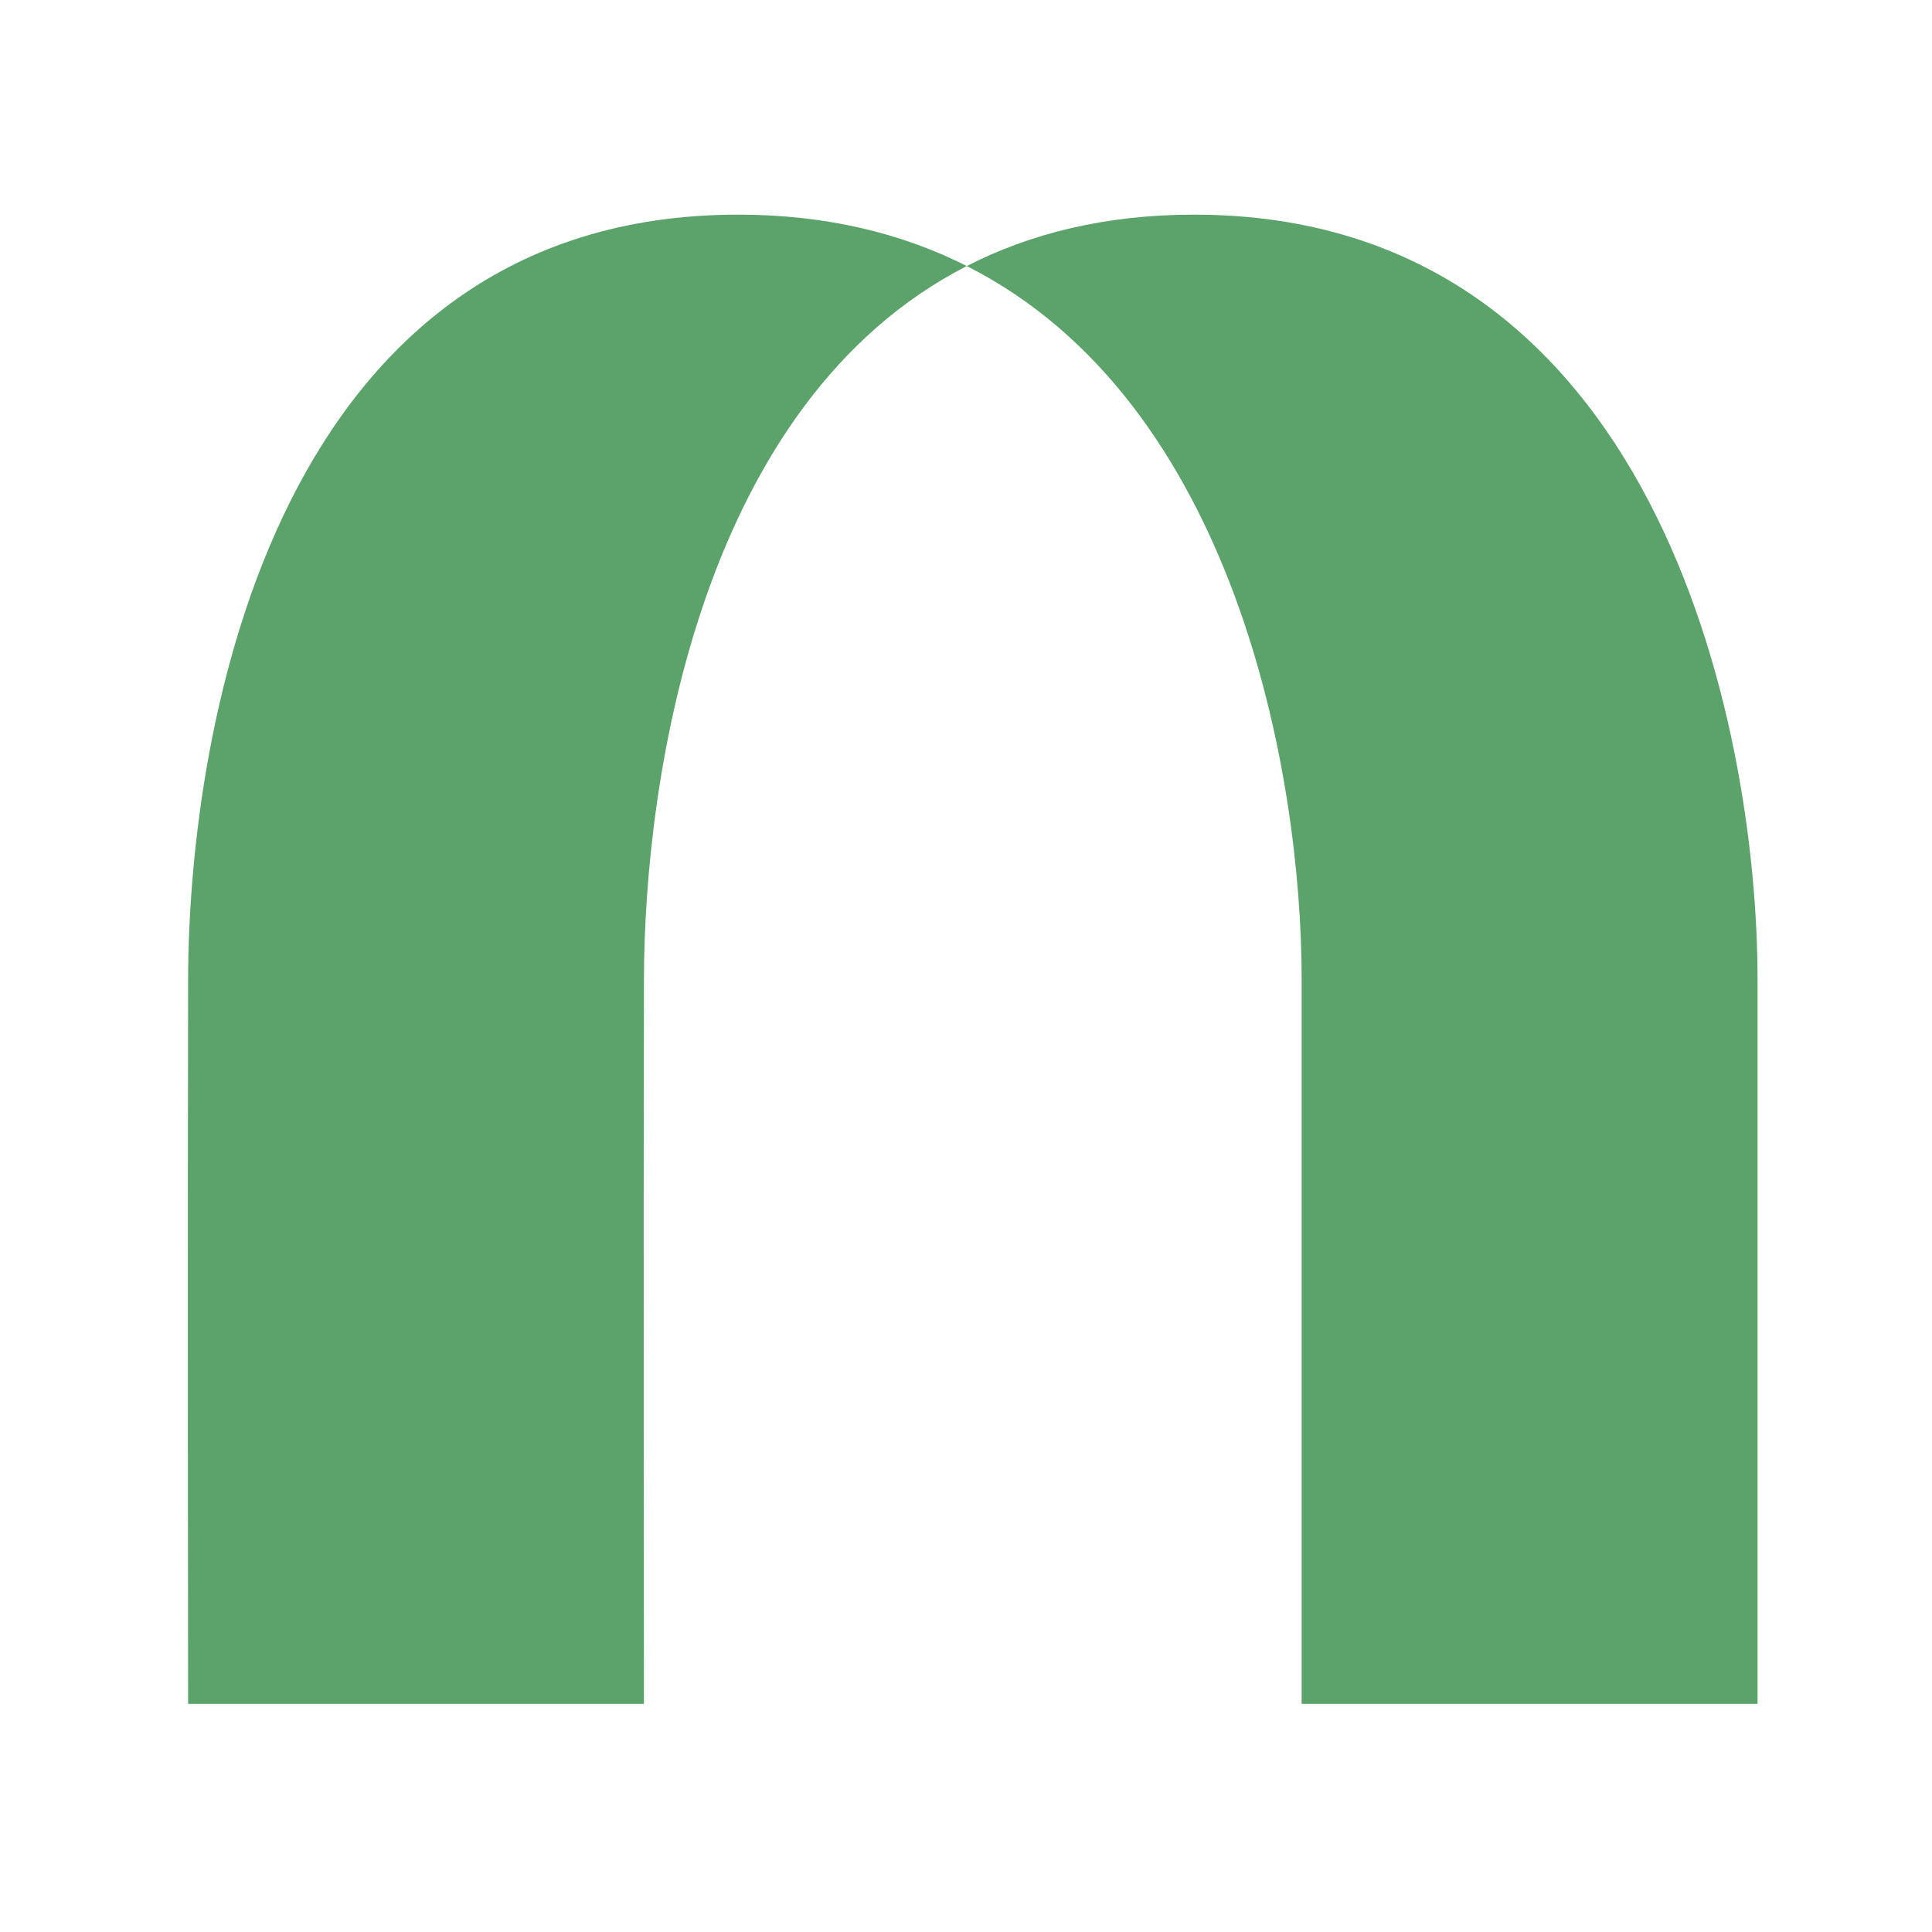
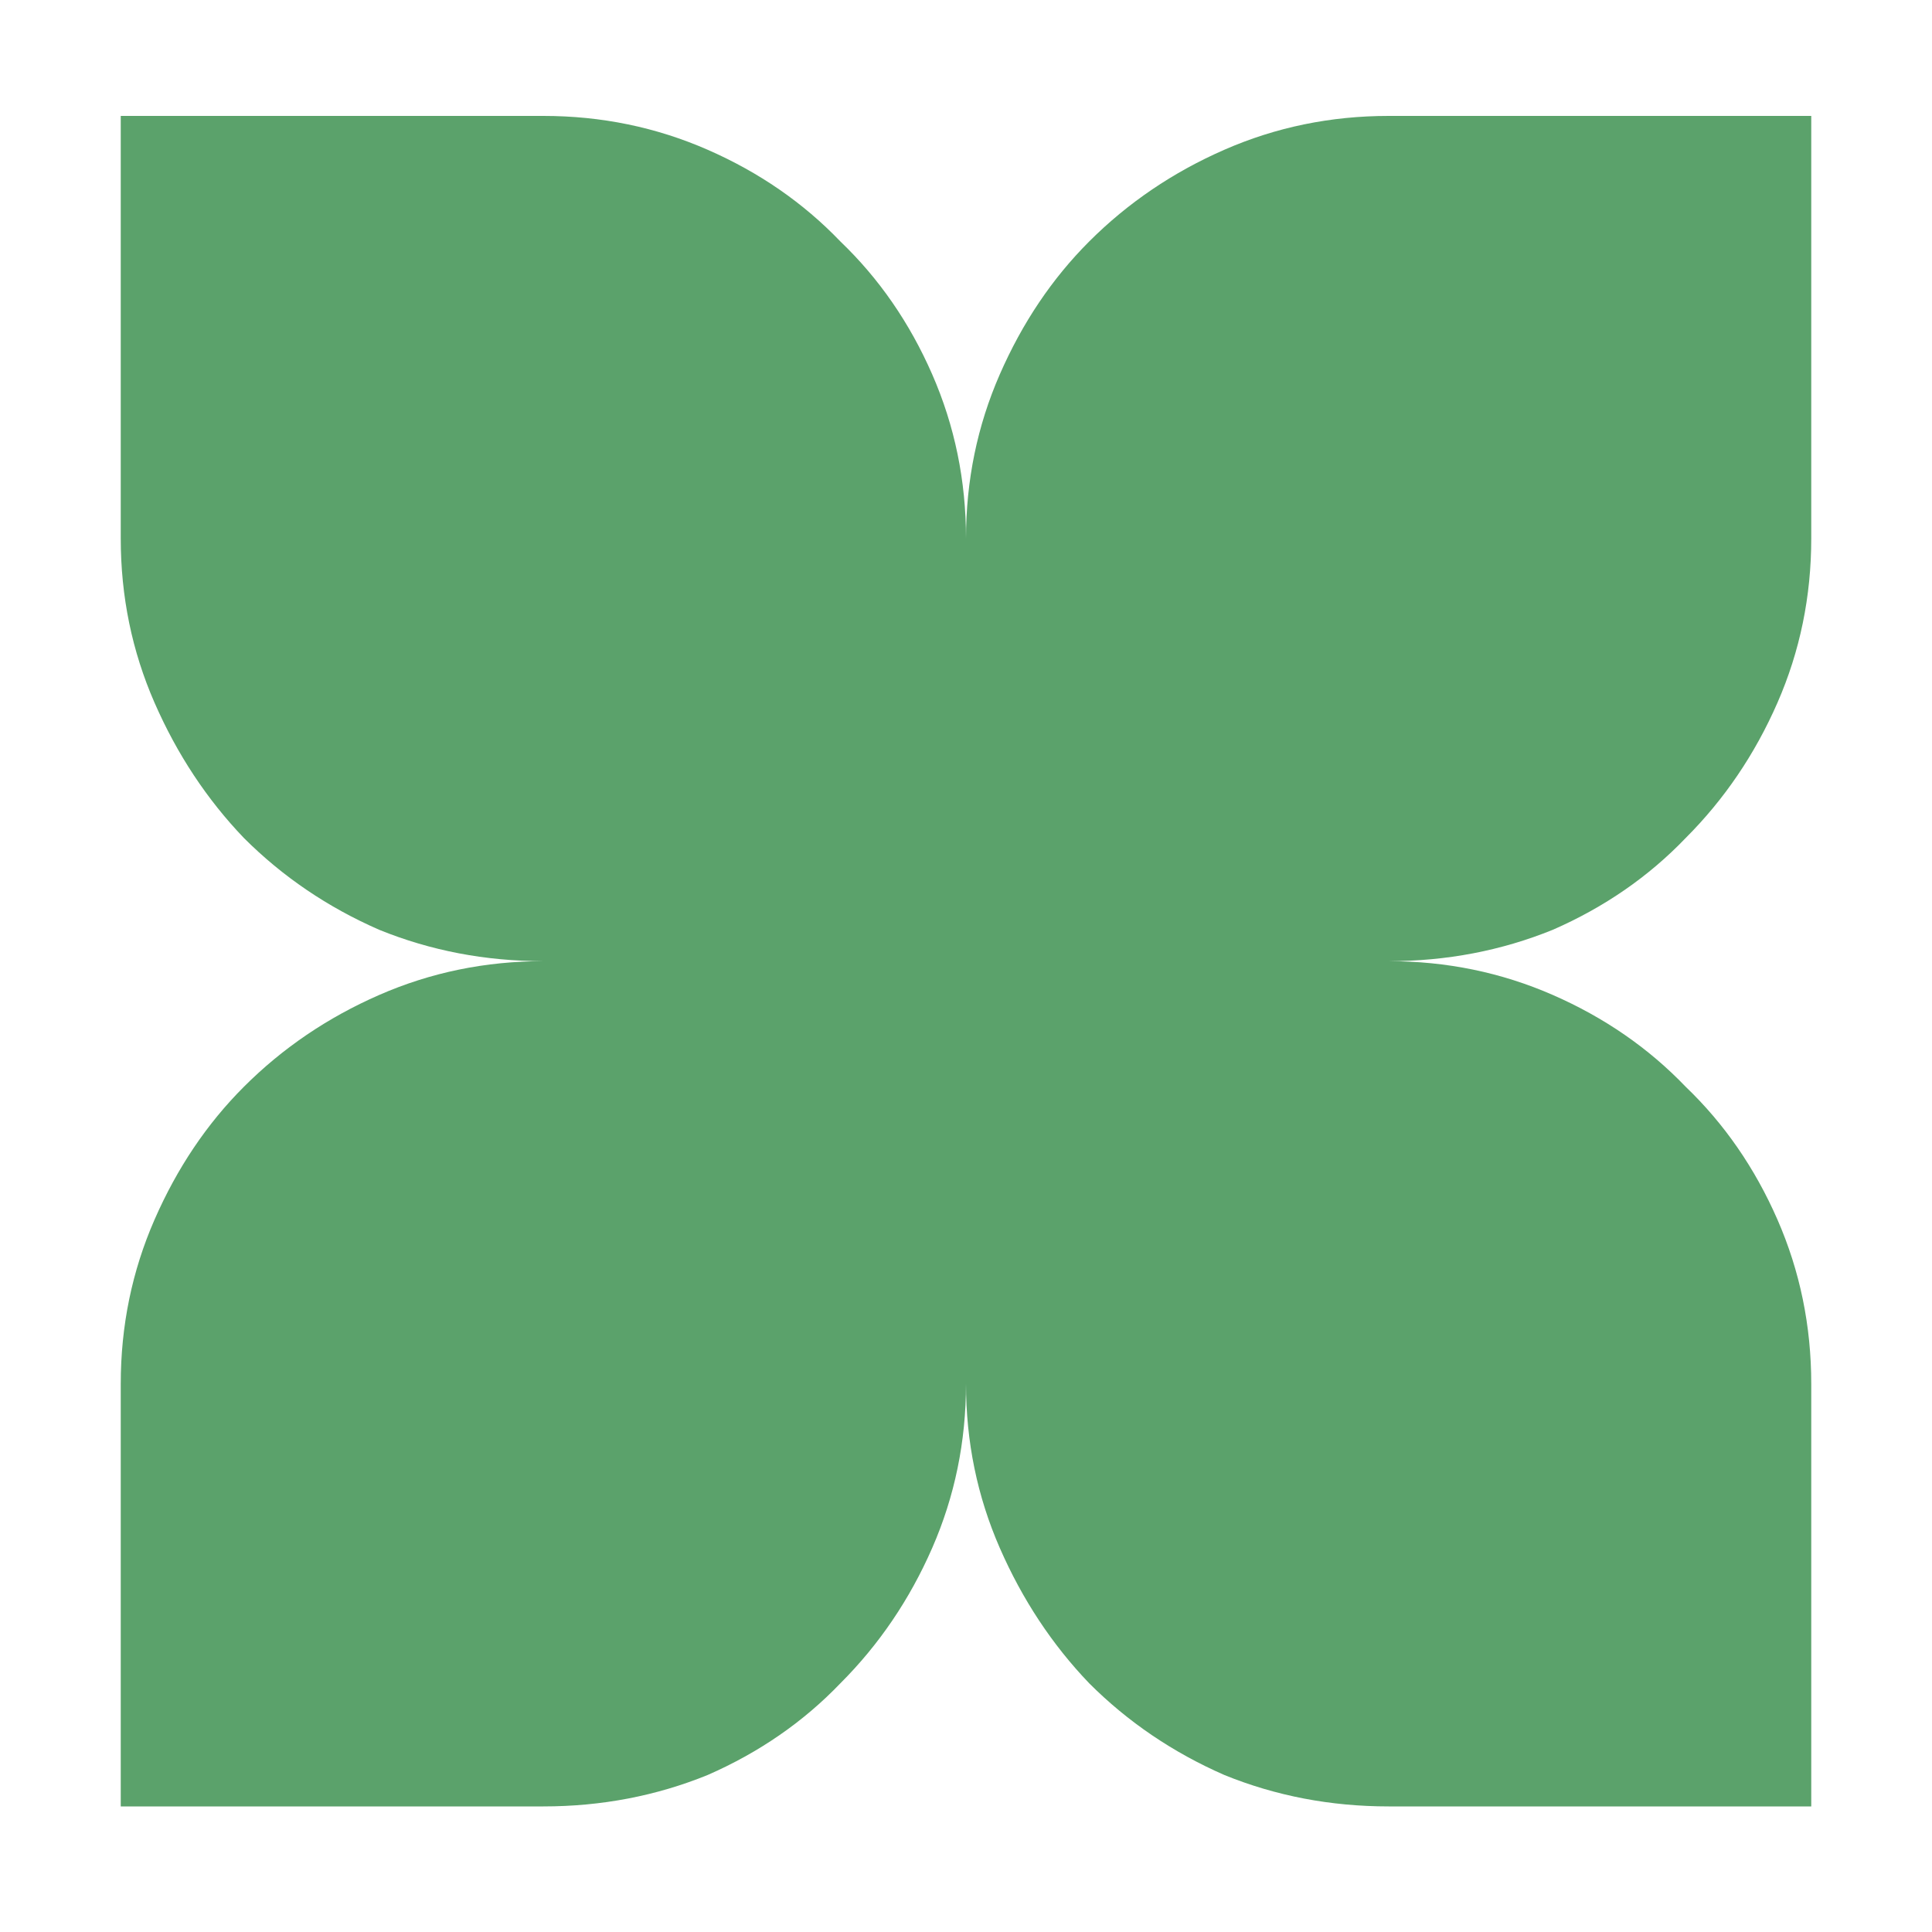
- <svg xmlns="http://www.w3.org/2000/svg" fill="none" height="30" viewBox="0 0 30 30" width="30">
-   <path d="M18.541 3.333C25.707 3.333 27.291 11.25 27.291 15.208V26.458H20.212V15.208C20.212 12.013 19.18 6.238 15.012 4.131C15.994 3.628 17.16 3.333 18.541 3.333ZM11.462 3.333C12.843 3.333 14.017 3.628 15.012 4.131C10.898 6.239 10.006 12.013 9.999 15.208C9.99 19.166 9.999 26.457 9.999 26.458H2.921C2.921 26.456 2.912 19.166 2.921 15.208C2.929 11.25 4.295 3.334 11.462 3.333Z" fill="#5BA26B" />
+ <svg xmlns="http://www.w3.org/2000/svg" fill="none" height="30" viewBox="0 0 400 400" width="30">
+   <path d="m287.5 199q18 0 34 7 16 7 27.5 19 12 11.5 19 27.5 7 16 7 34v87.5h-87.5q-18 0-34-6.5-16-7-28-19-11.5-12-18.5-28-7-16-7-34 0 18-7 34-7 16-19 28-11.5 12-27.5 19-16 6.5-34 6.5h-87.5v-87.5q0-18 7-34 7-16 18.5-27.5 12-12 28-19 16-7 34-7-18 0-34-6.5-16-7-28-19-11.5-12-18.5-28-7-16-7-34v-87.5h87.5q18 0 34 7 16 7 27.5 19 12 11.5 19 27.5 7 16 7 34 0-18 7-34 7-16 18.5-27.5 12-12 28-19 16-7 34-7h87.5v87.5q0 18-7 34-7 16-19 28-11.5 12-27.5 19-16 6.5-34 6.5z" fill="#5BA26B" />
</svg>
